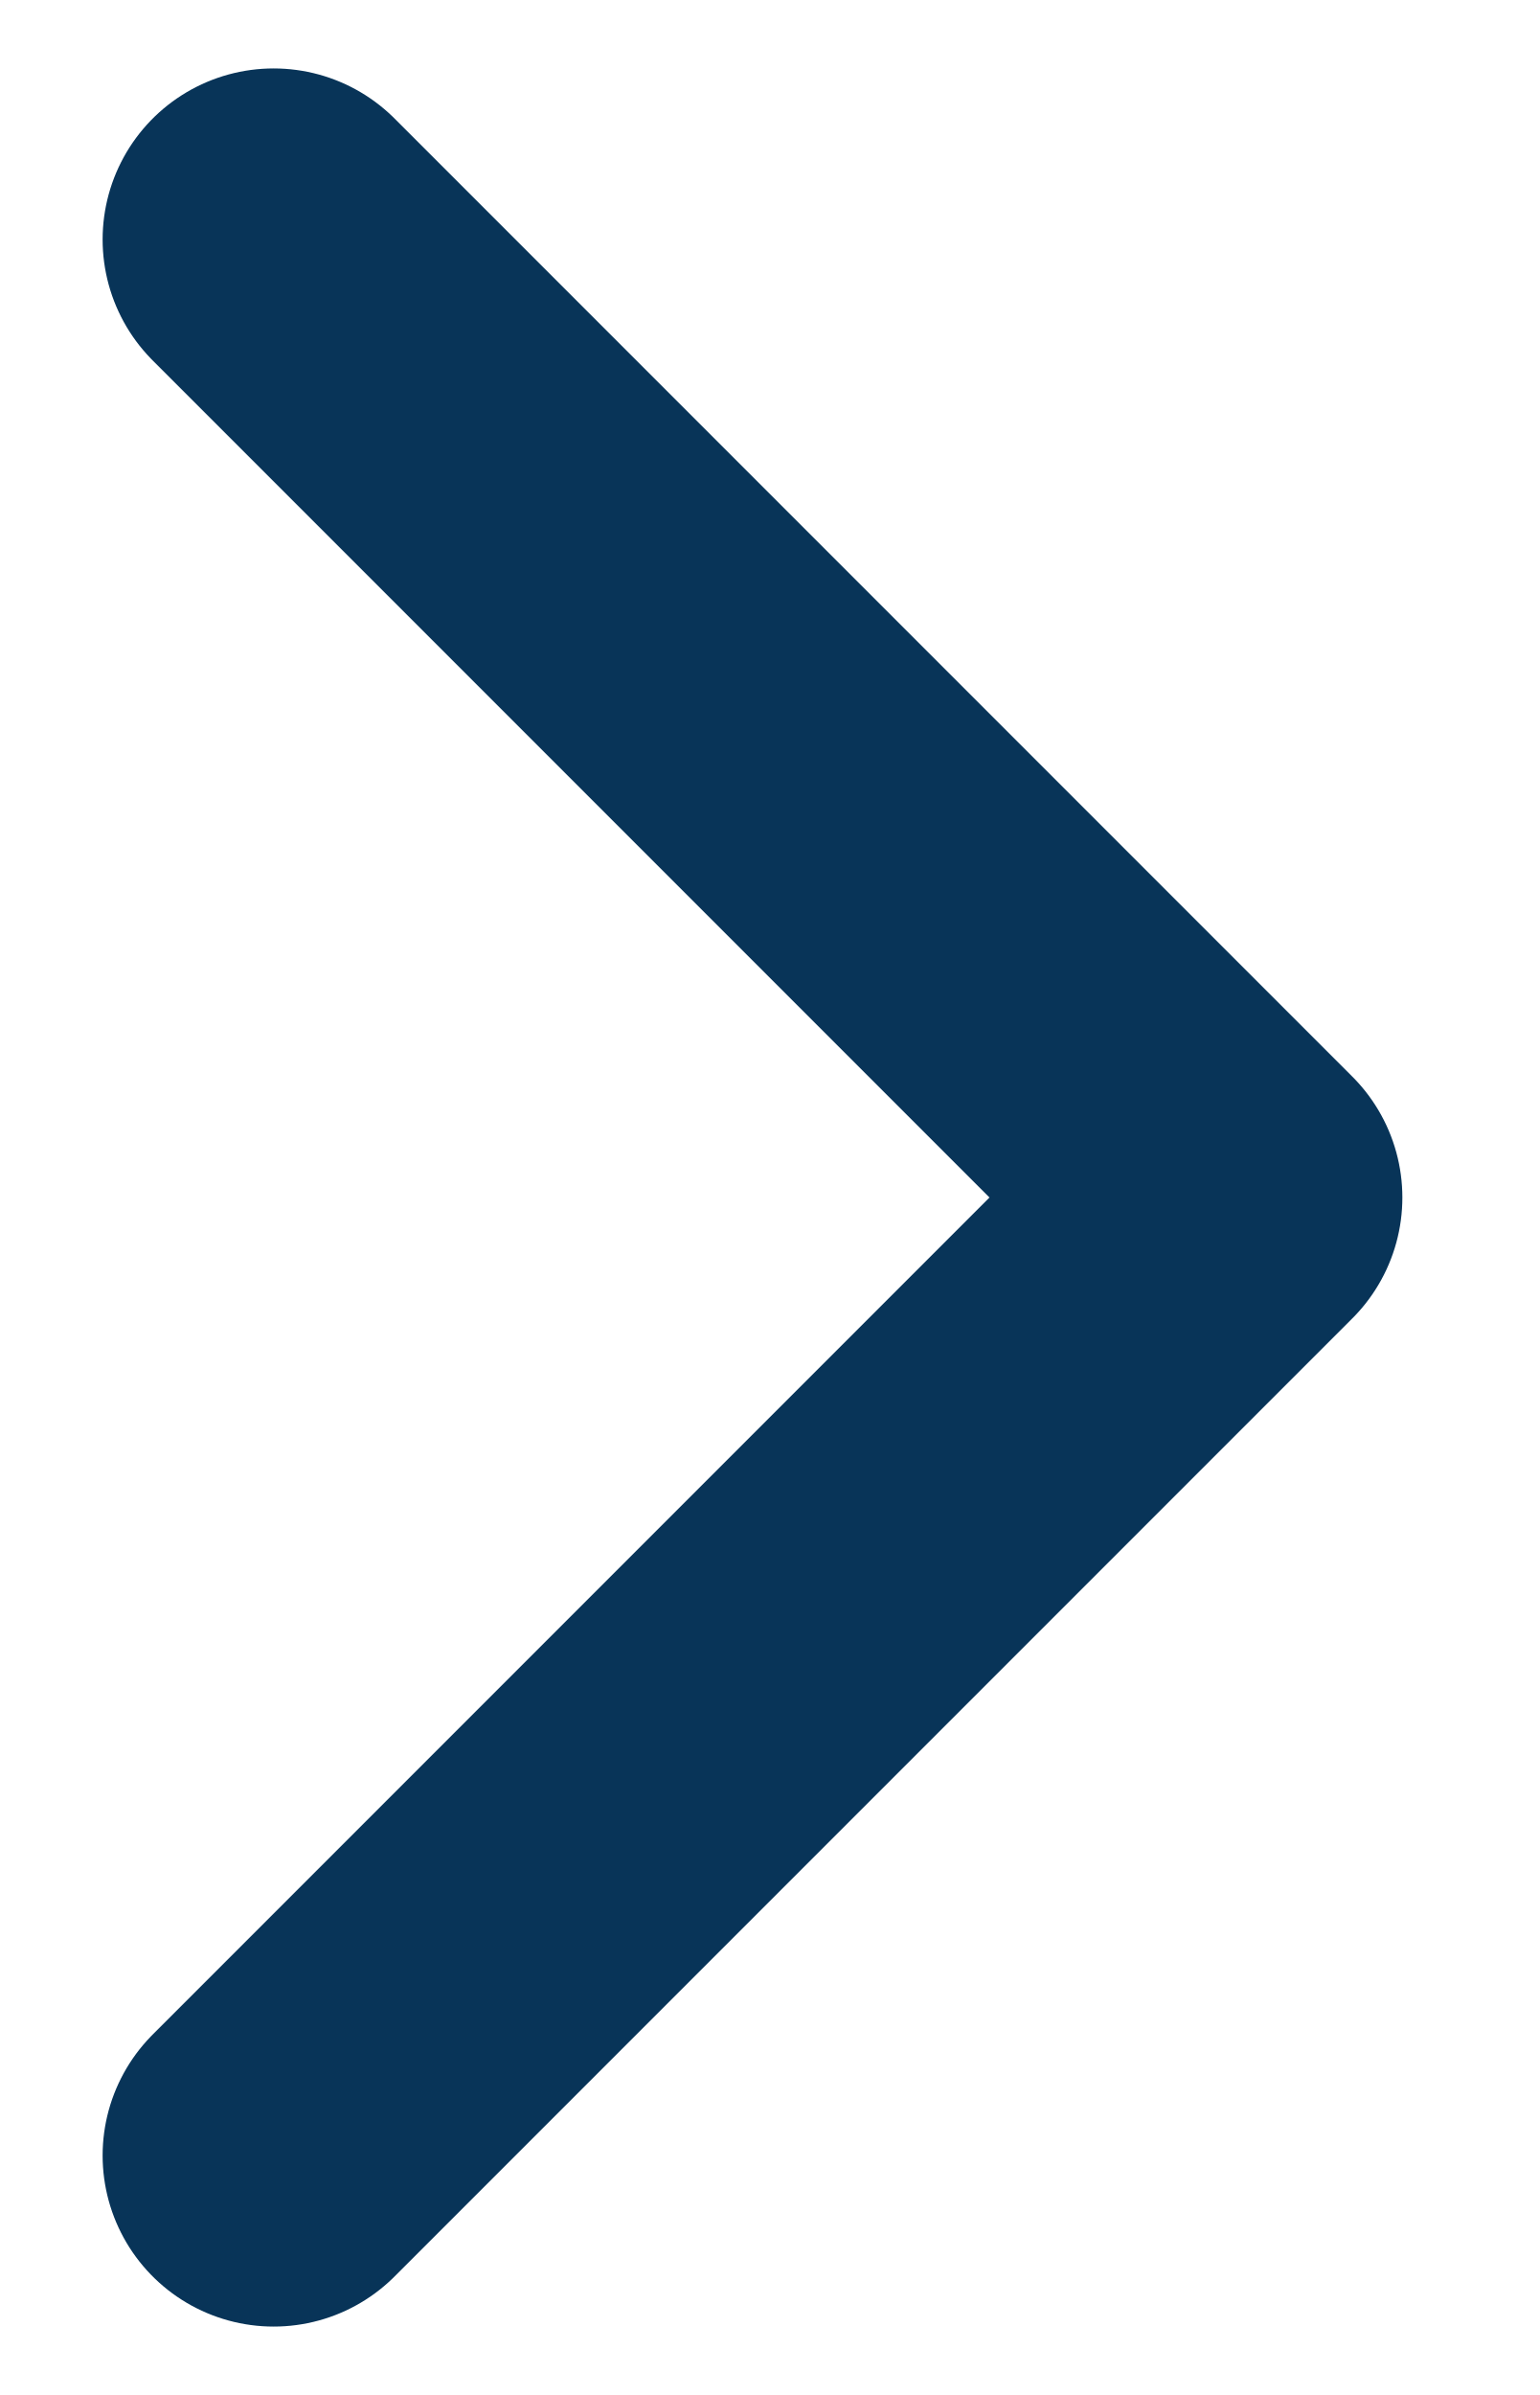
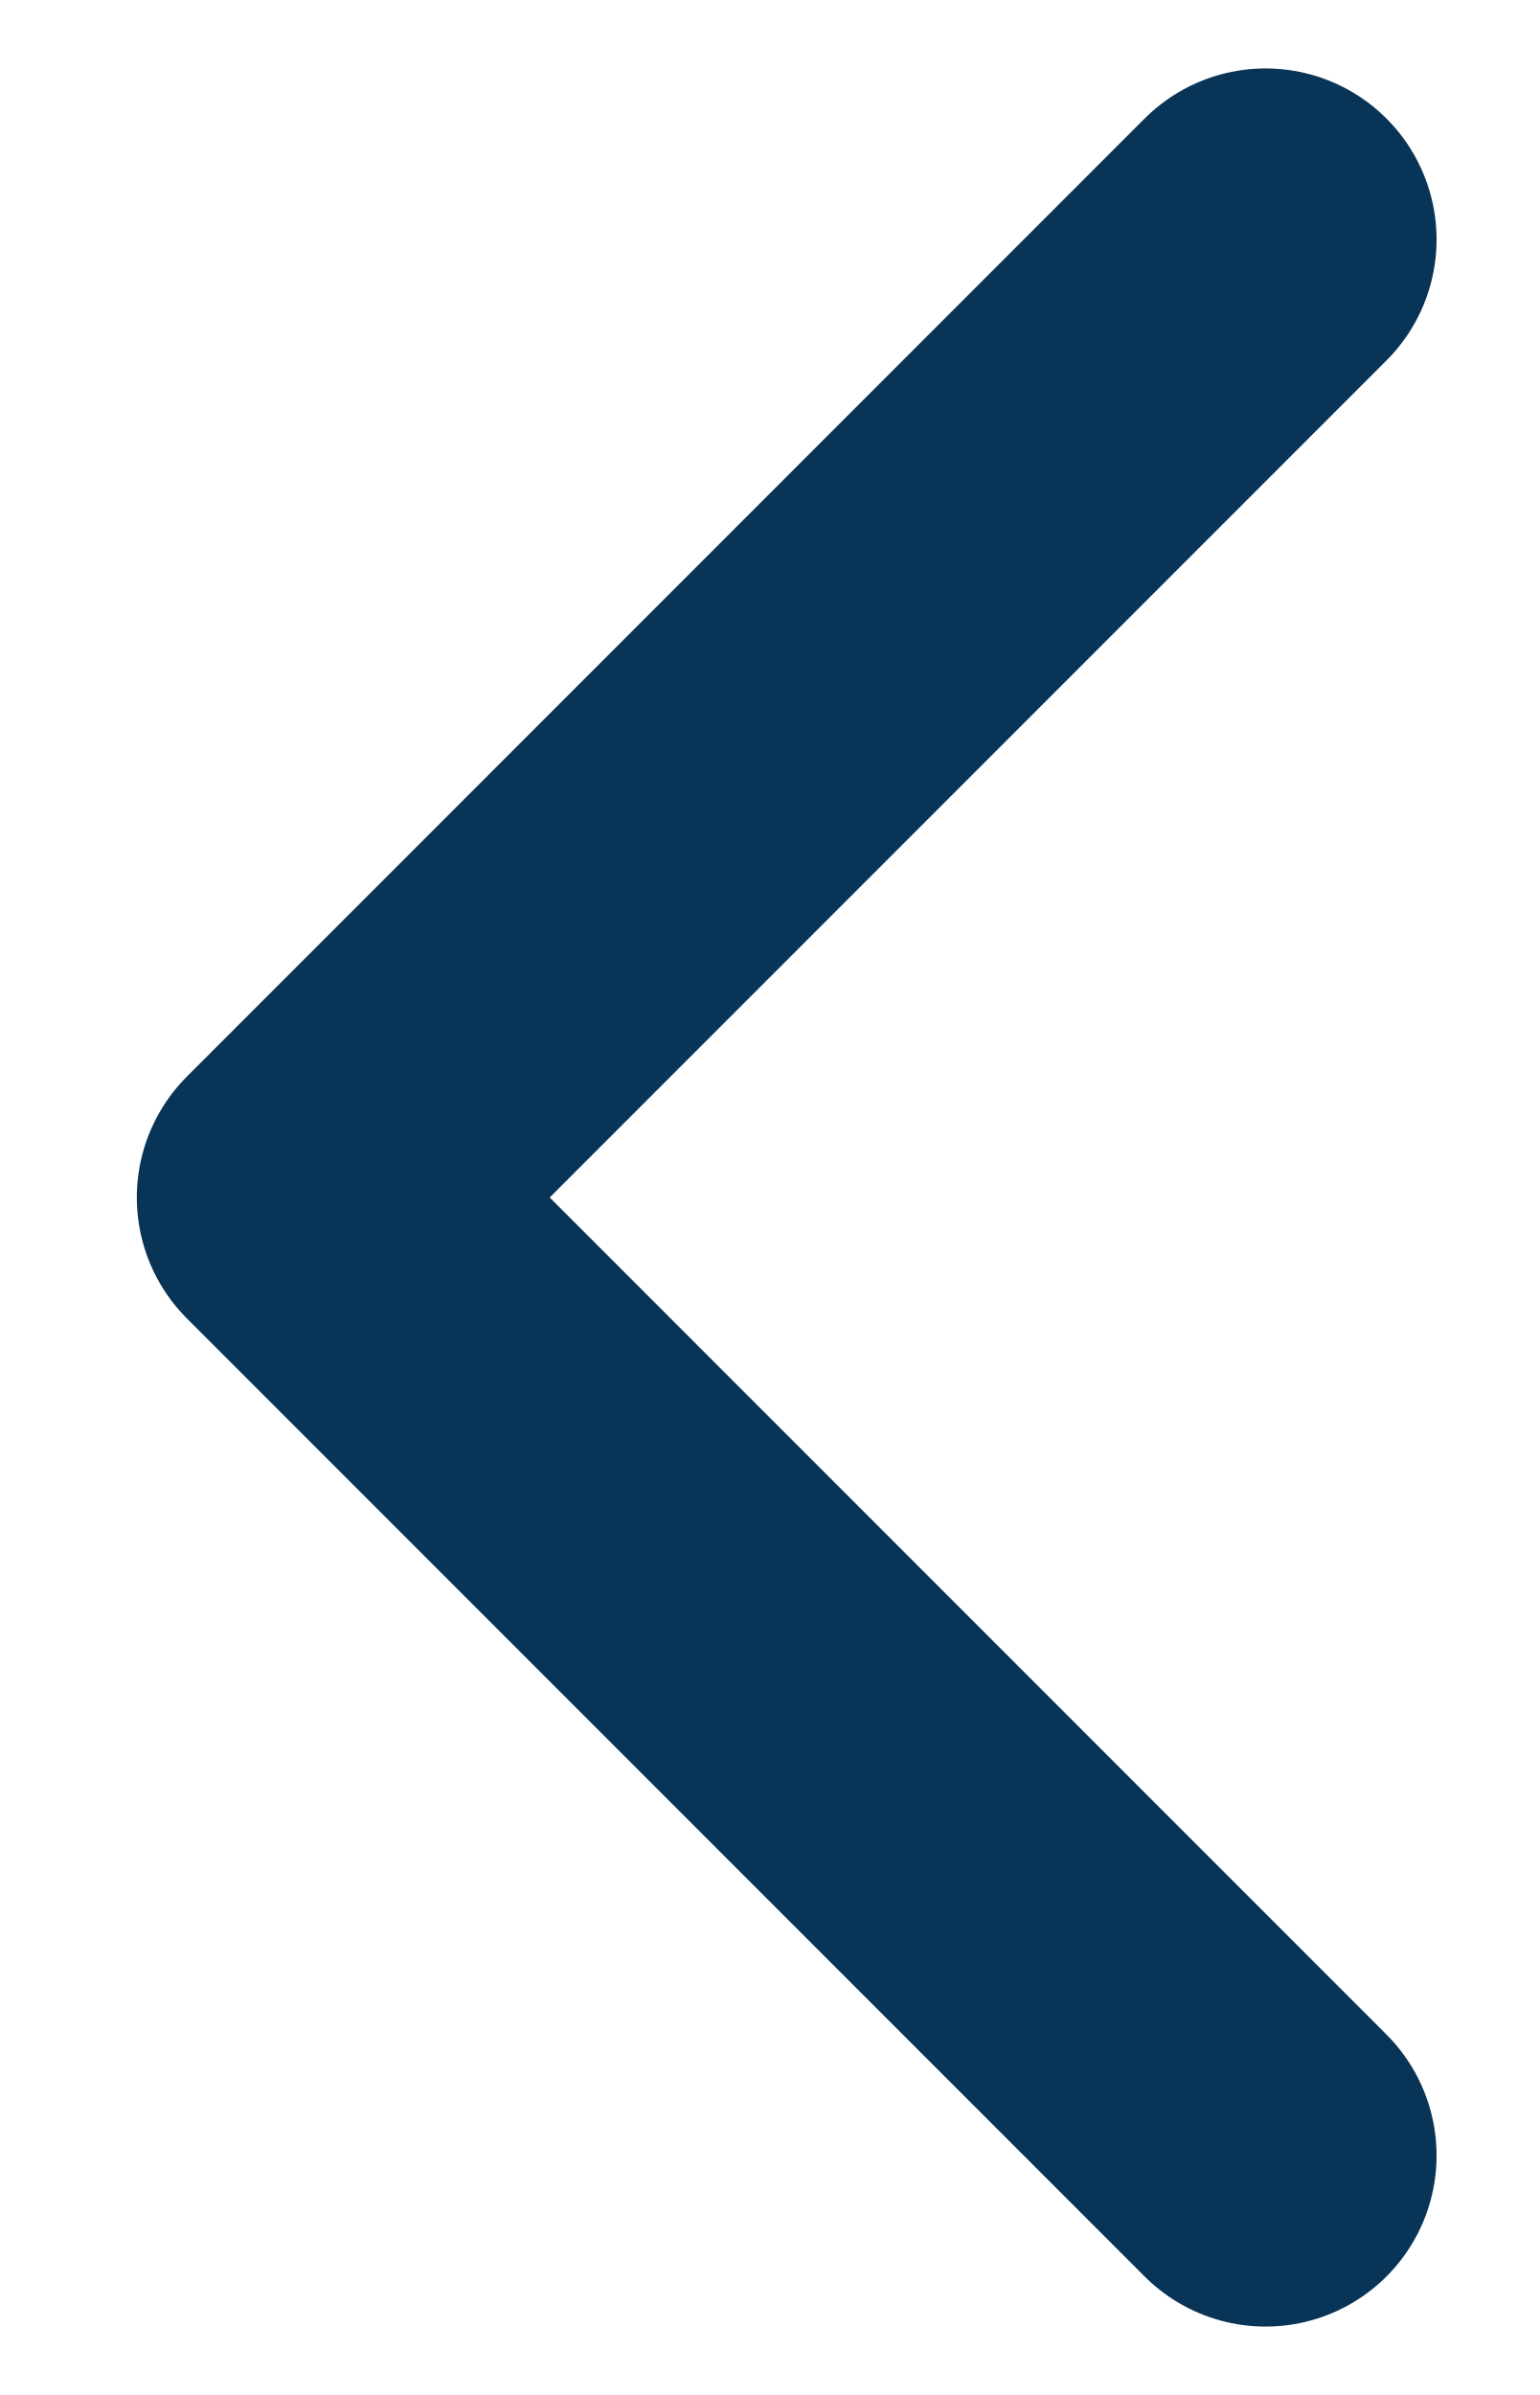
<svg xmlns="http://www.w3.org/2000/svg" fill="none" height="14" viewBox="0 0 9 14" width="9">
-   <path d="M1.6 12.6L7.2 7L1.6 1.4" stroke="#083458" stroke-linecap="round" stroke-linejoin="round" stroke-width="2" />
+   <path d="M7.4 1.4L1.8 7L7.4 12.6" stroke="#083458" stroke-linecap="round" stroke-linejoin="round" stroke-width="2" />
</svg>
